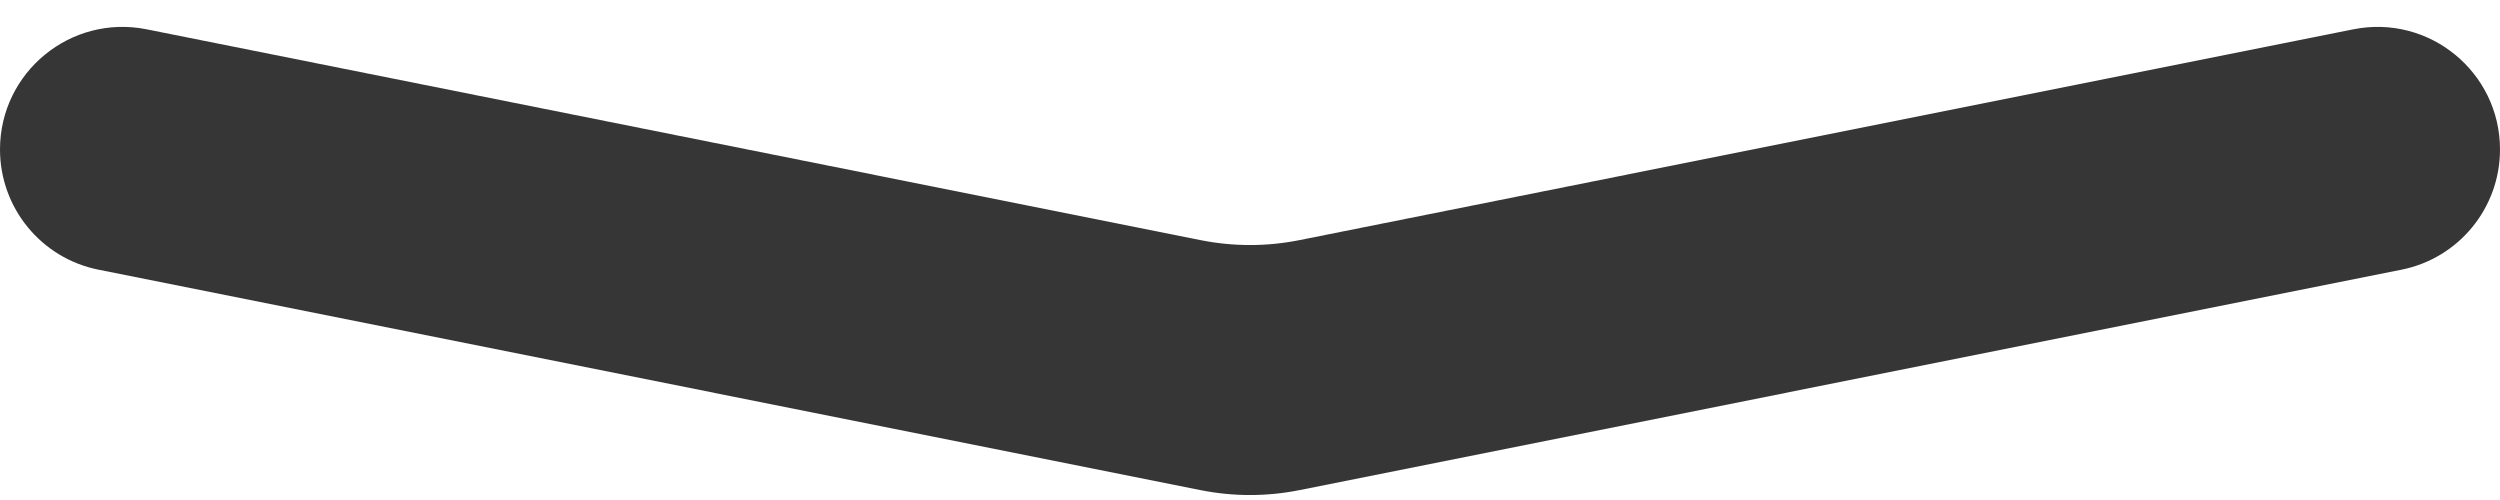
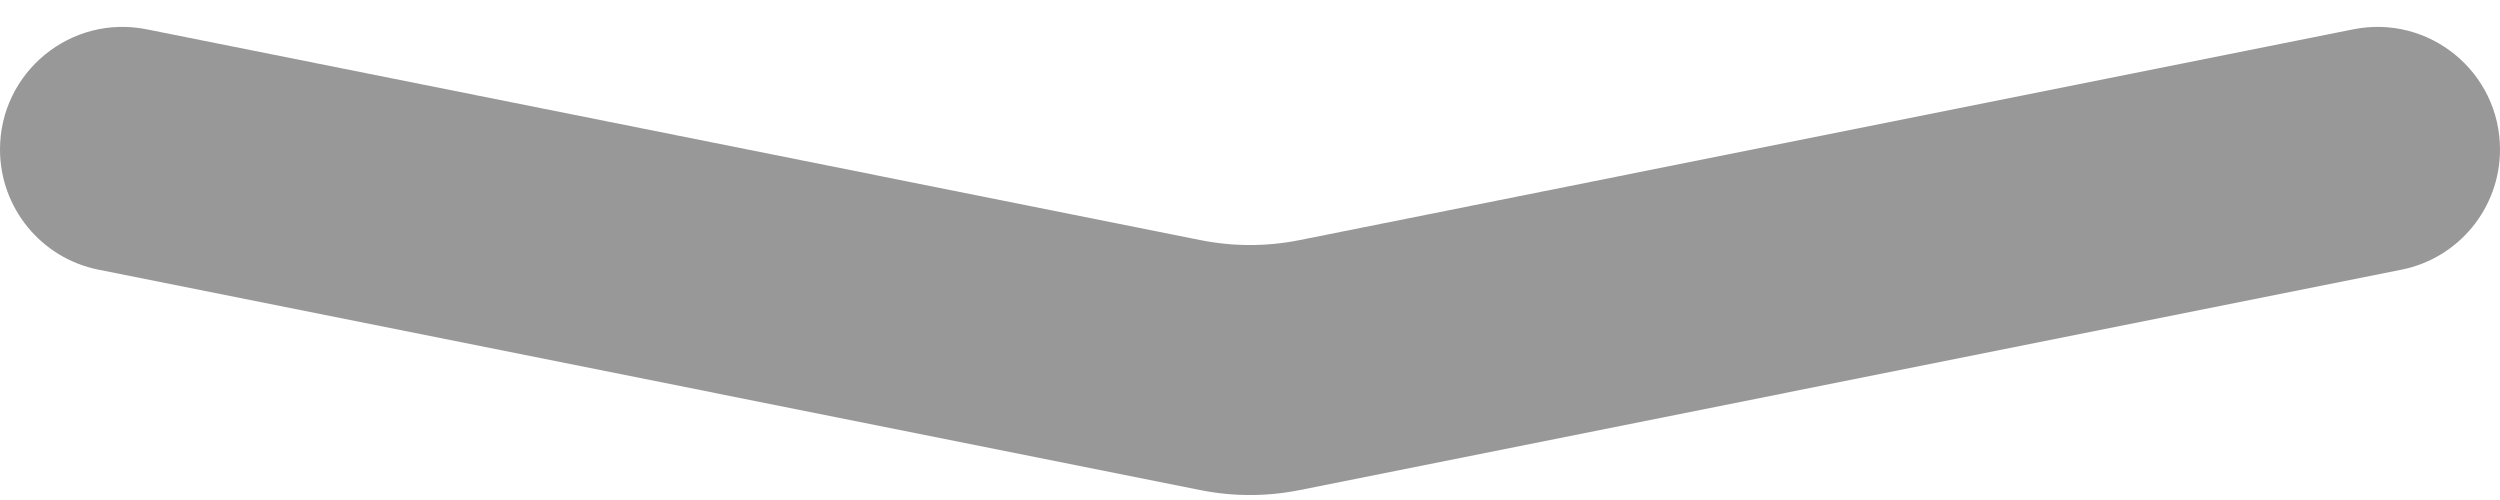
<svg xmlns="http://www.w3.org/2000/svg" width="50" height="10" viewBox="0 0 50 10" fill="none">
-   <path d="M0 2.99C0 4.159 0.825 5.165 1.971 5.394L24.019 9.804C24.667 9.933 25.333 9.933 25.981 9.804L48.029 5.394C49.175 5.165 50 4.159 50 2.99C50 1.443 48.585 0.283 47.068 0.586L25.981 4.804C25.333 4.933 24.667 4.933 24.019 4.804L2.932 0.586C1.415 0.283 0 1.443 0 2.99Z" fill="#363636" />
+   <path d="M0 2.99C0 4.159 0.825 5.165 1.971 5.394L24.019 9.804C24.667 9.933 25.333 9.933 25.981 9.804L48.029 5.394C49.175 5.165 50 4.159 50 2.99C50 1.443 48.585 0.283 47.068 0.586L25.981 4.804C25.333 4.933 24.667 4.933 24.019 4.804L2.932 0.586C1.415 0.283 0 1.443 0 2.99Z" fill="#989898" />
</svg>
